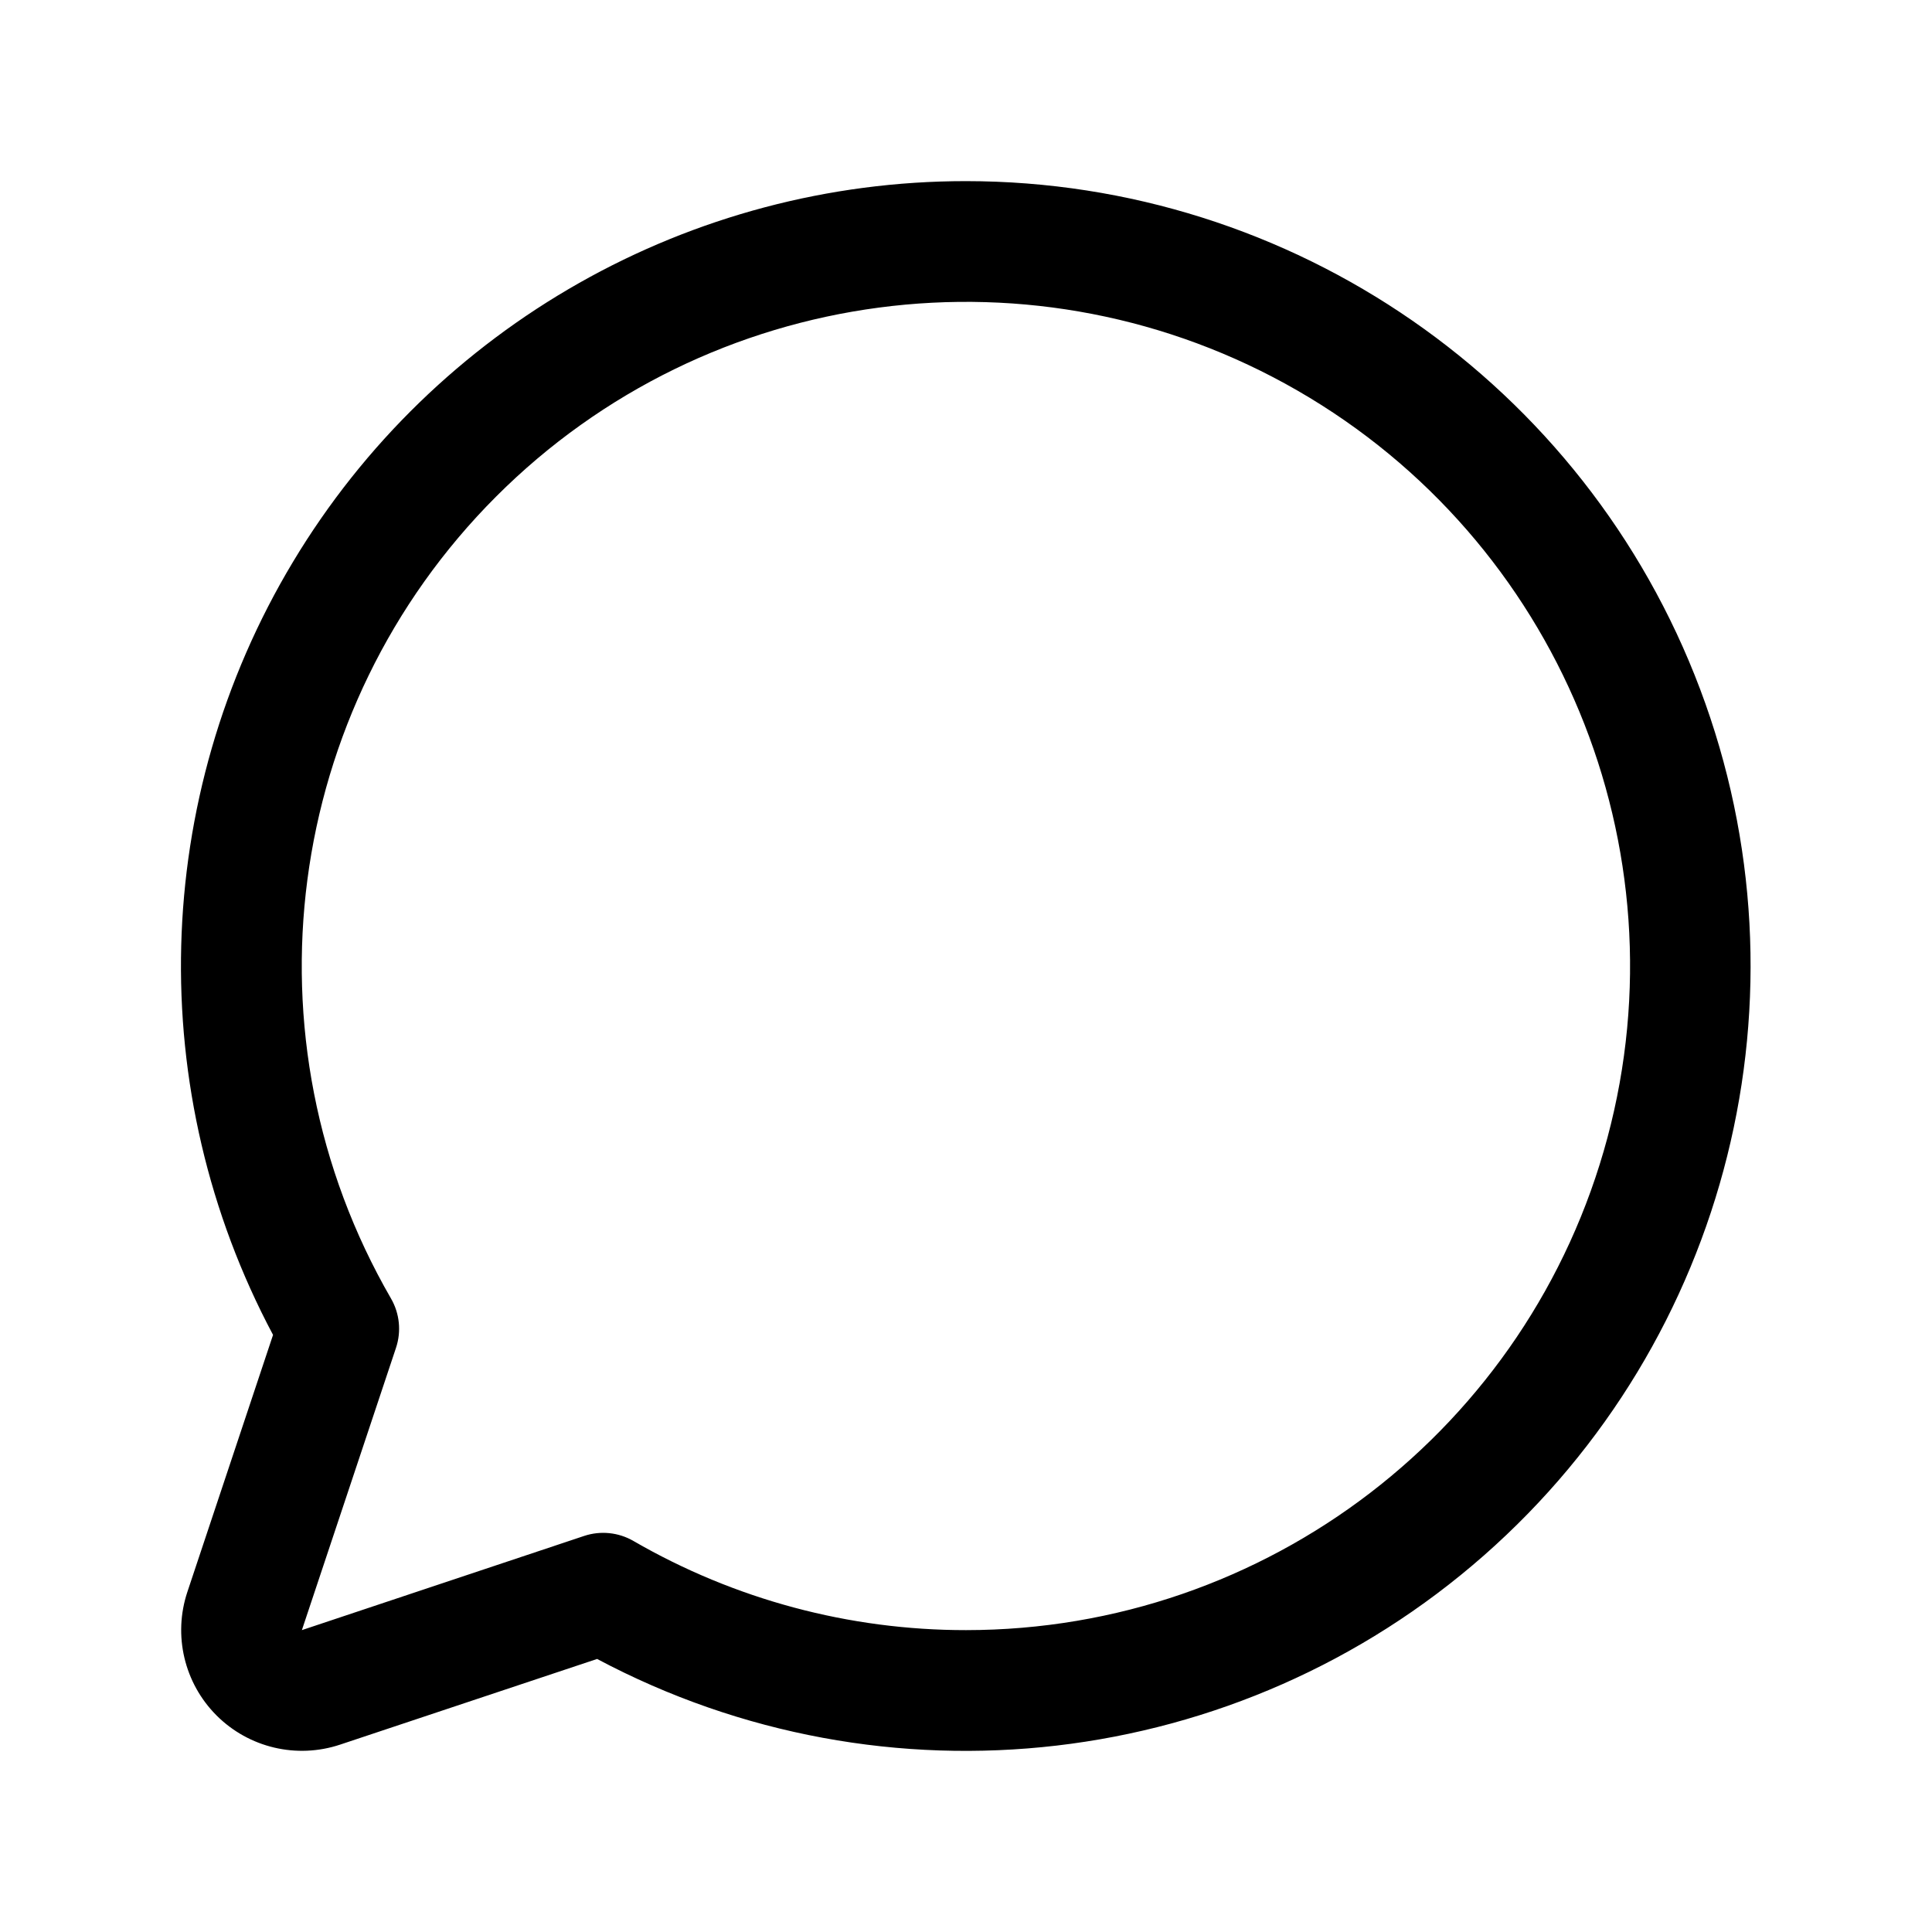
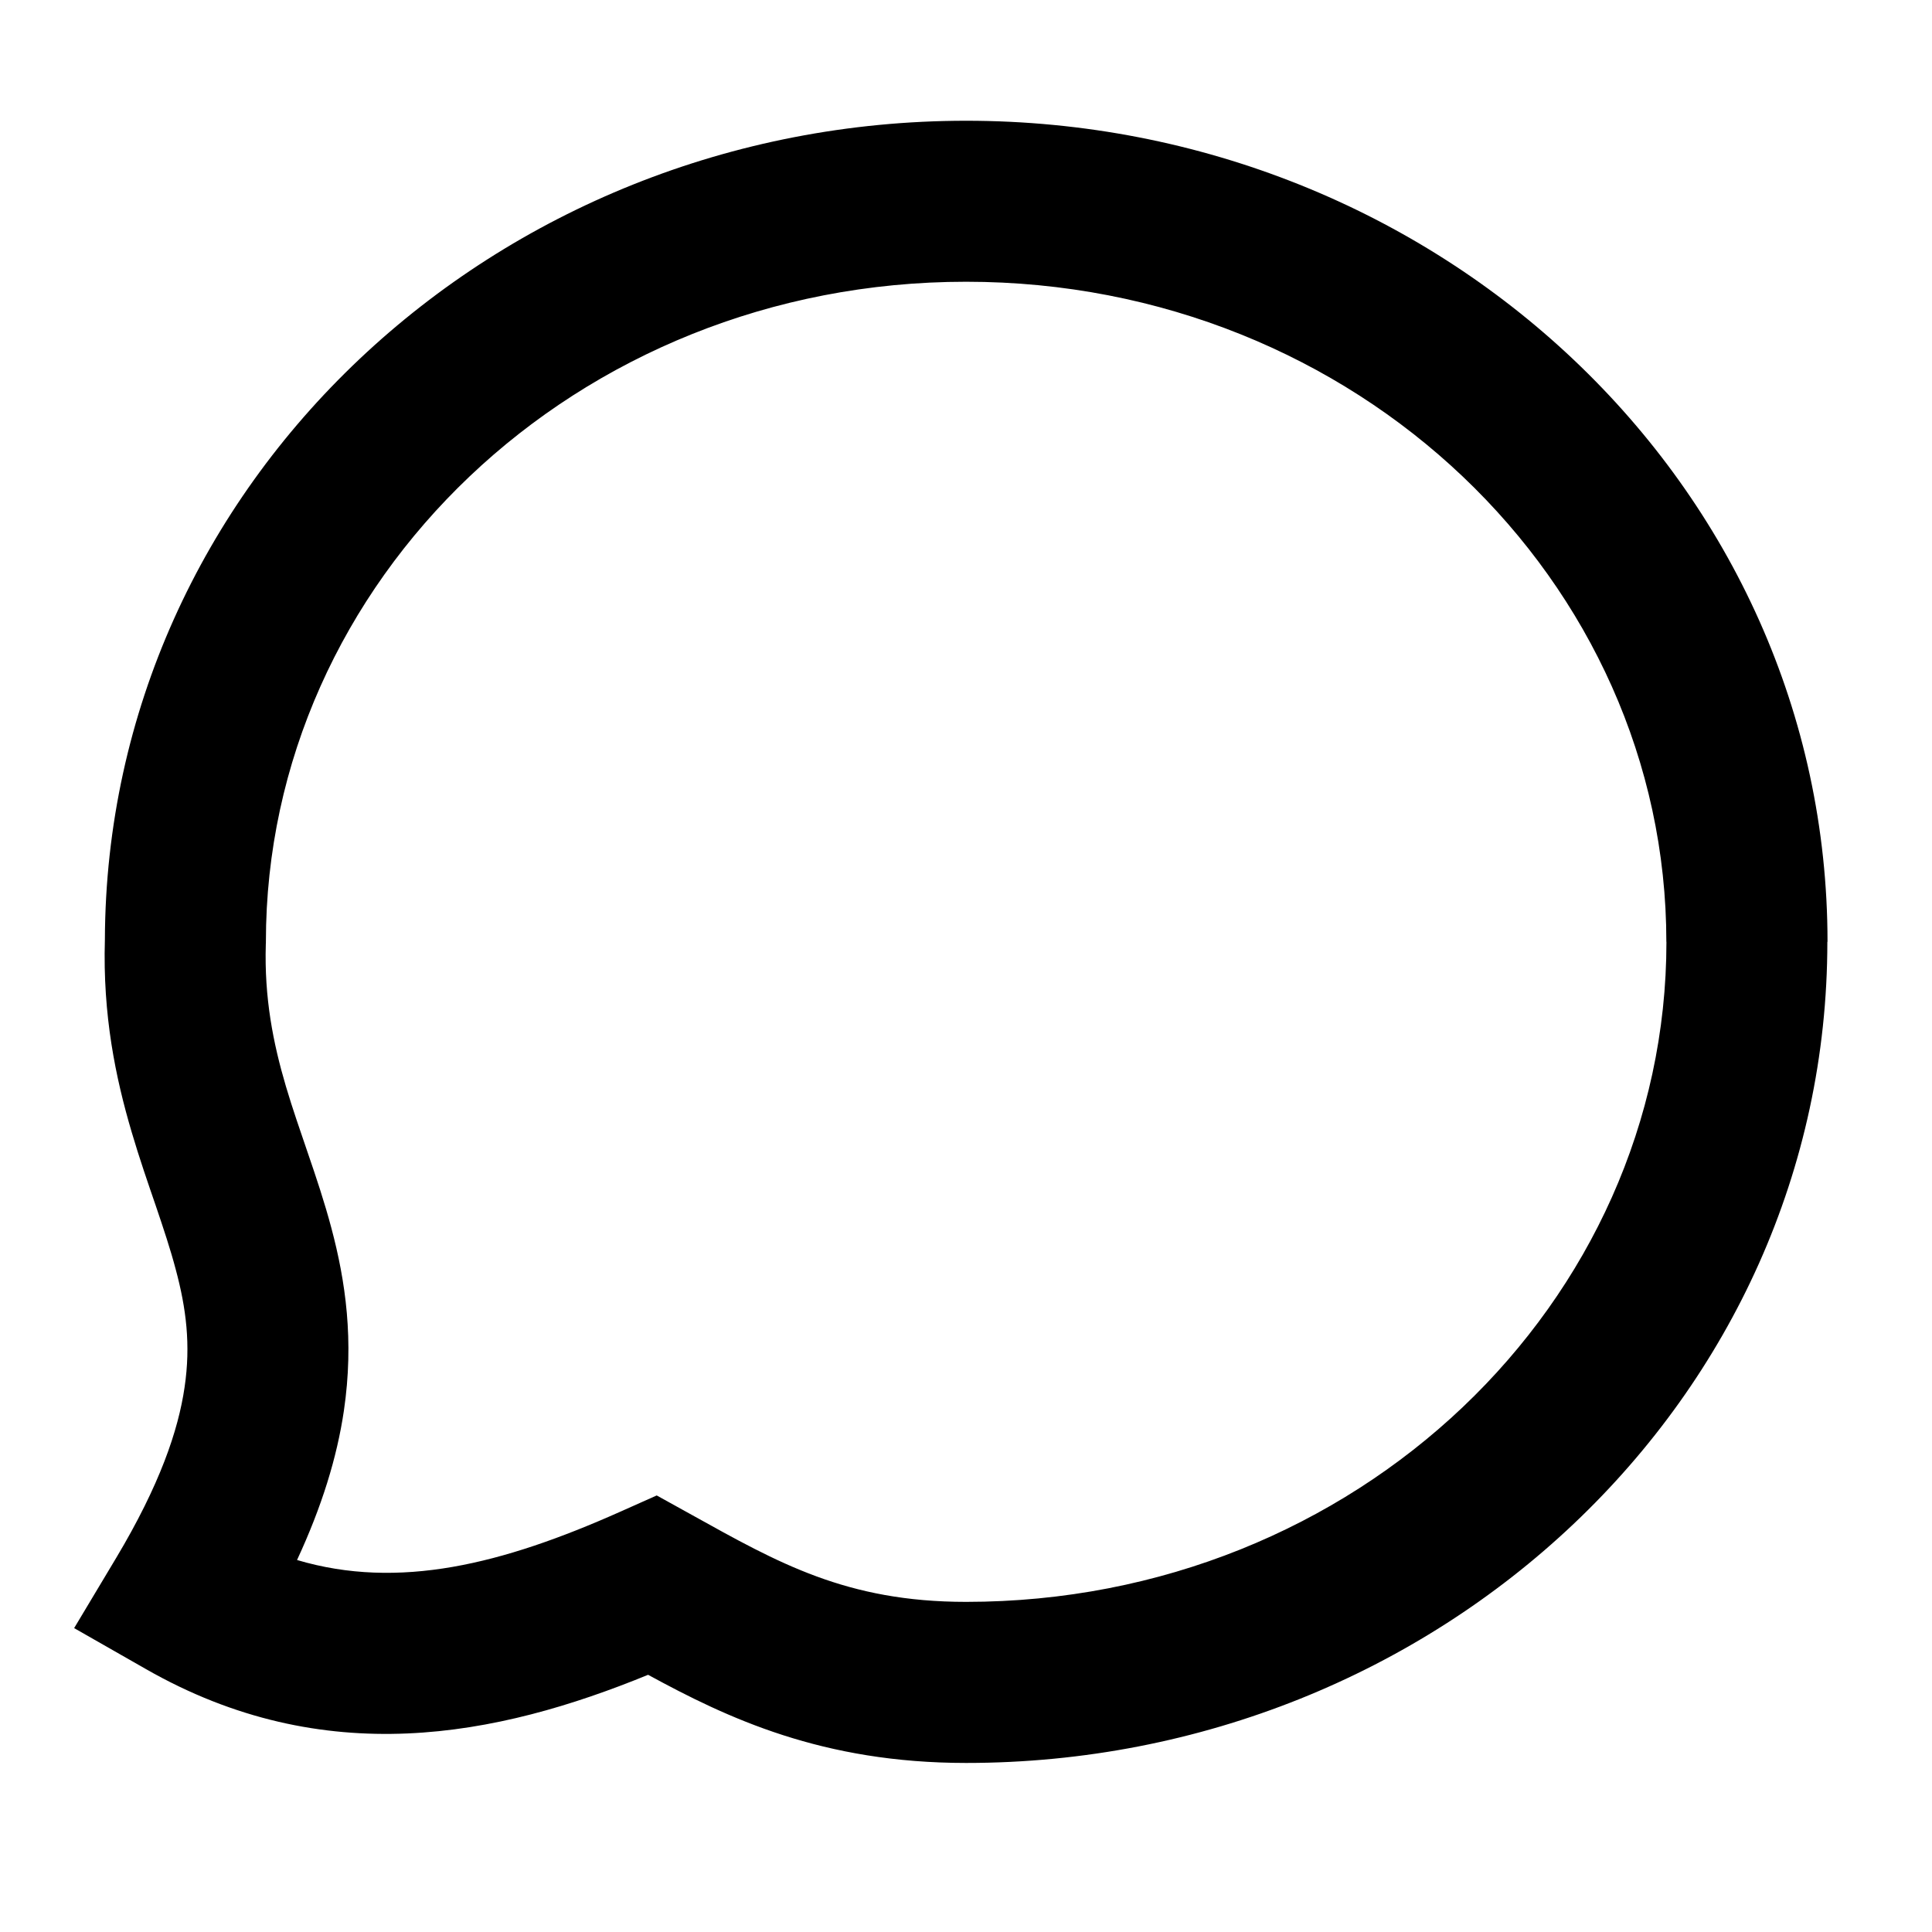
- <svg xmlns="http://www.w3.org/2000/svg" width="64" height="64" fill="#000000" viewBox="0 0 256 256">
-   <path d="M128,24A104,104,0,0,0,36.18,176.88L24.83,210.93a16,16,0,0,0,20.24,20.24l34.05-11.35A104,104,0,1,0,128,24Zm0,192a87.87,87.87,0,0,1-44.06-11.81,8,8,0,0,0-6.54-.67L40,216,52.47,178.6a8,8,0,0,0-.66-6.54A88,88,0,1,1,128,216Z" />
+ <svg xmlns="http://www.w3.org/2000/svg" width="24" height="24" viewBox="0 0 24 24" fill="none">
+   <path d="M20.7 11.7c0-4.48-3.844-8.2-8.699-8.2-4.854 0-8.698 3.72-8.698 8.2v.015l-.001.014c-.02.667.09 1.225.25 1.767.083.28.176.545.276.839.098.285.202.595.288.918.177.663.284 1.401.156 2.271-.086.582-.274 1.191-.582 1.855 1.264.375 2.55.053 4.013-.599l.455-.203.437.242c1.07.594 1.917 1.08 3.406 1.08 4.855 0 8.7-3.72 8.7-8.199zm2 0c0 5.683-4.84 10.2-10.699 10.2-1.784 0-2.96-.555-3.95-1.095-1.876.768-4.02 1.2-6.245-.075l-.885-.505.524-.875c.54-.904.77-1.581.848-2.118.078-.526.02-.98-.11-1.463-.066-.25-.15-.502-.247-.788-.095-.277-.204-.59-.301-.92-.199-.674-.36-1.449-.332-2.39C1.322 6.002 6.154 1.5 12.002 1.5c5.859 0 10.7 4.518 10.7 10.2z" fill="black" />
</svg>
